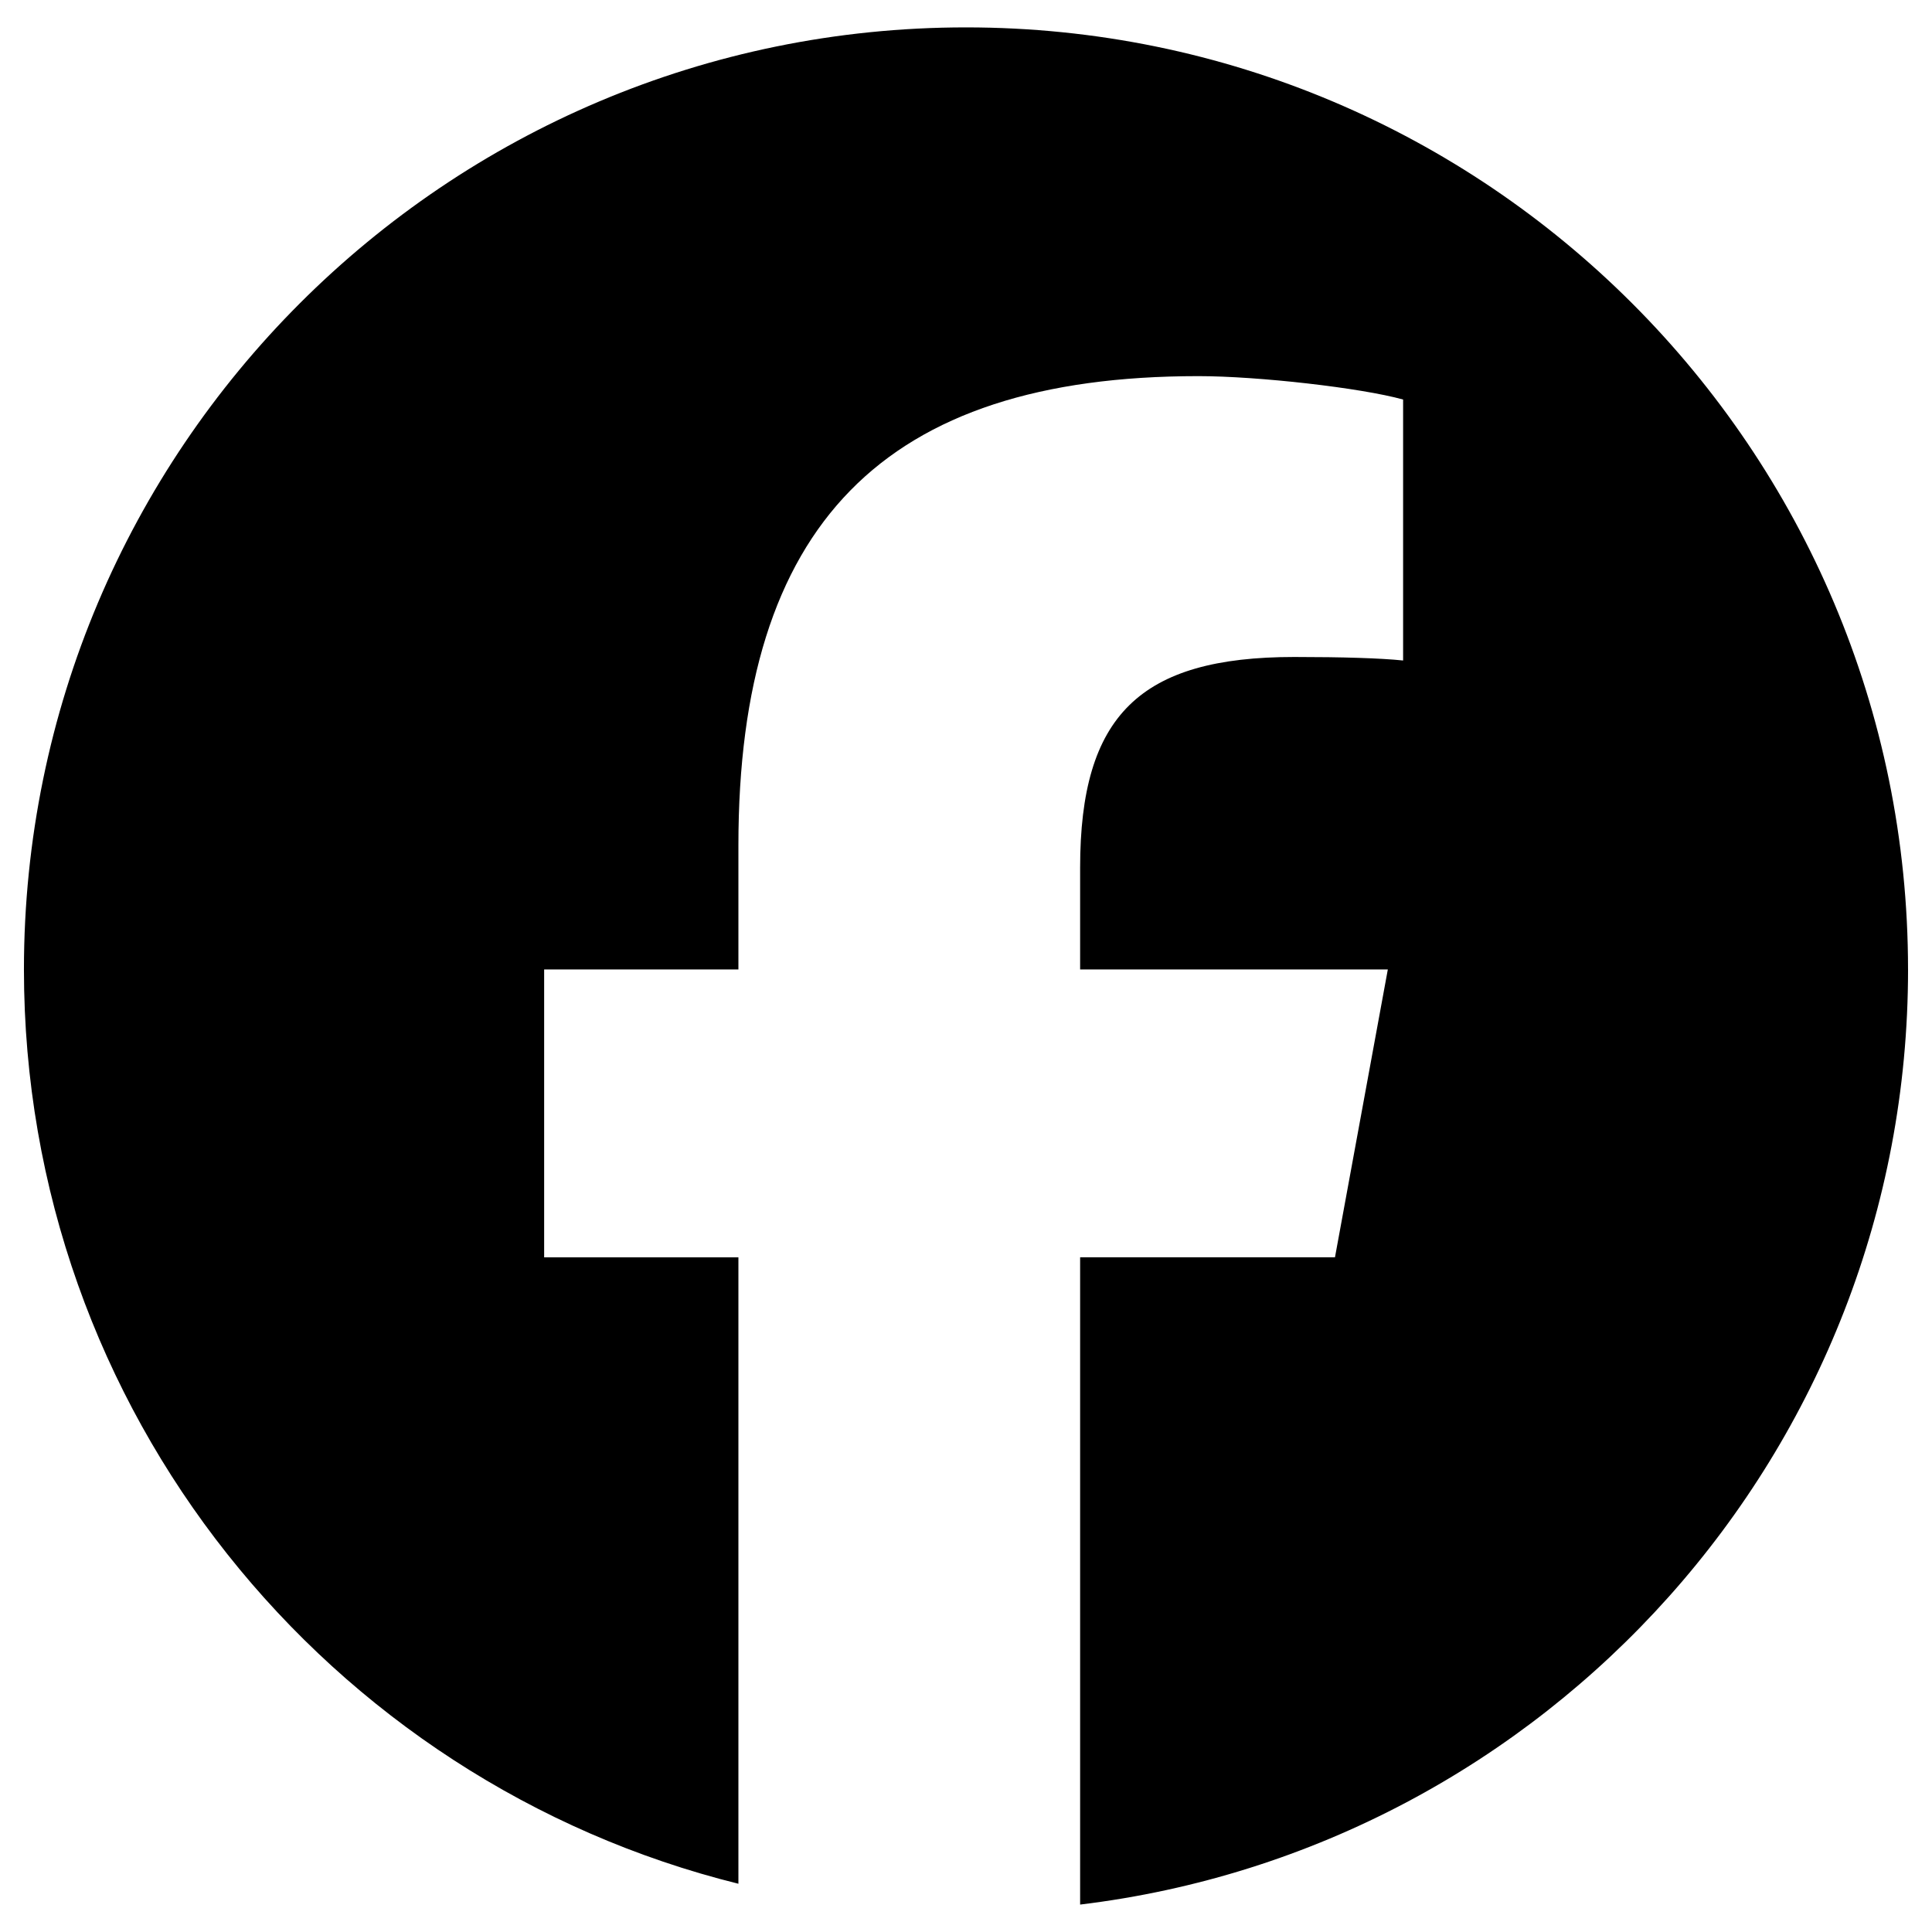
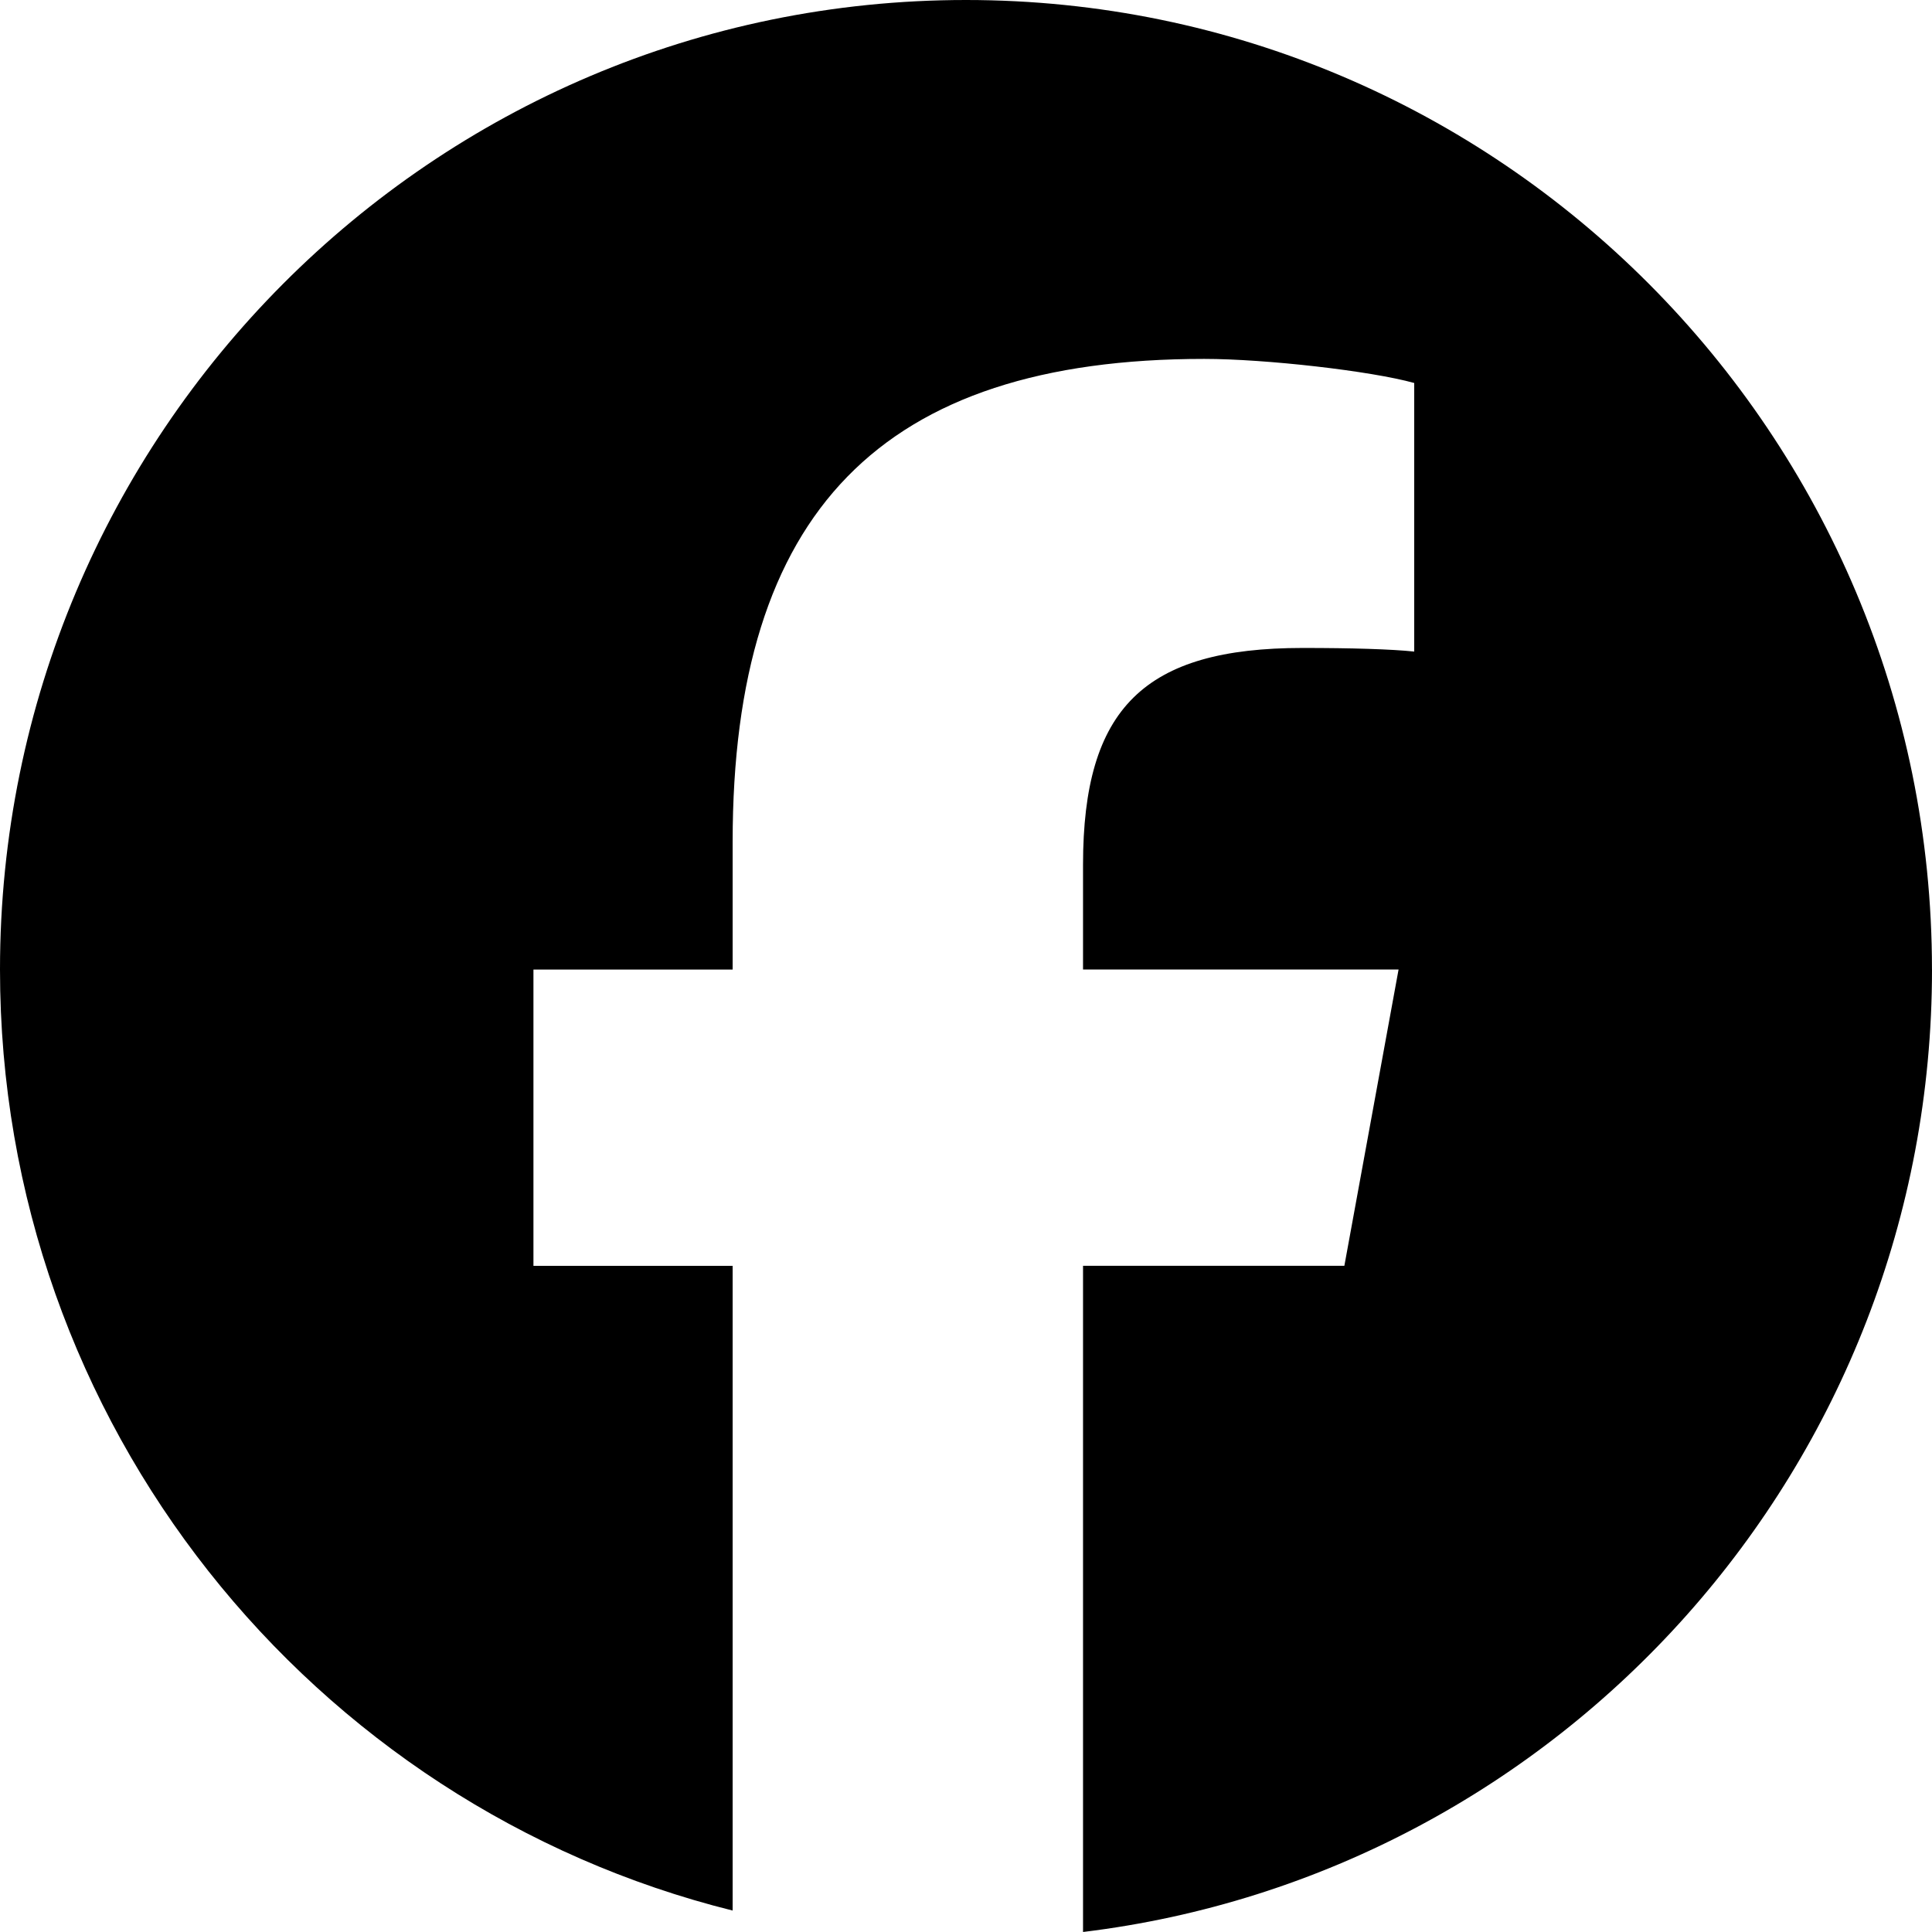
- <svg xmlns="http://www.w3.org/2000/svg" width="666.67" height="666.67" viewBox="0 0 666.67 666.67">
-   <path fill="#000" d="m658.4 334.52c0-179.53-145.54-325.07-325.07-325.07-179.53 0-325.07 145.54-325.07 325.07 0 152.45 104.95 280.37 246.54 315.5v-216.16h-67.032v-99.336h67.032v-42.804c0-110.64 50.071-161.93 158.7-161.93 20.594 0 56.129 4.037 70.666 8.076v90.049c-7.673-0.807-20.998-1.212-37.554-1.212-53.302 0-73.897 20.191-73.897 72.685v35.131h106.18l-18.24 99.336h-87.939v223.35c160.96-19.44 285.69-156.49 285.69-322.69" />
+ <svg xmlns="http://www.w3.org/2000/svg" viewBox="0 0 666.67 666.67">
+   <path fill="#000" d="m666.66 334.56c0-184.77-149.24-334.56-333.33-334.56-184.09 0-333.33 149.79-333.33 334.56 0 156.9 107.62 288.56 252.81 324.71v-222.47h-68.736v-102.24h68.736v-44.054c0-113.87 51.344-166.66 162.73-166.66 21.117 0 57.556 4.155 72.462 8.312v92.678c-7.868-0.831-21.532-1.247-38.508-1.247-54.657 0-75.775 20.781-75.775 74.807v36.157h108.88l-18.704 102.24h-90.174v229.87c165.05-20.008 292.95-161.06 292.95-332.11" />
</svg>
